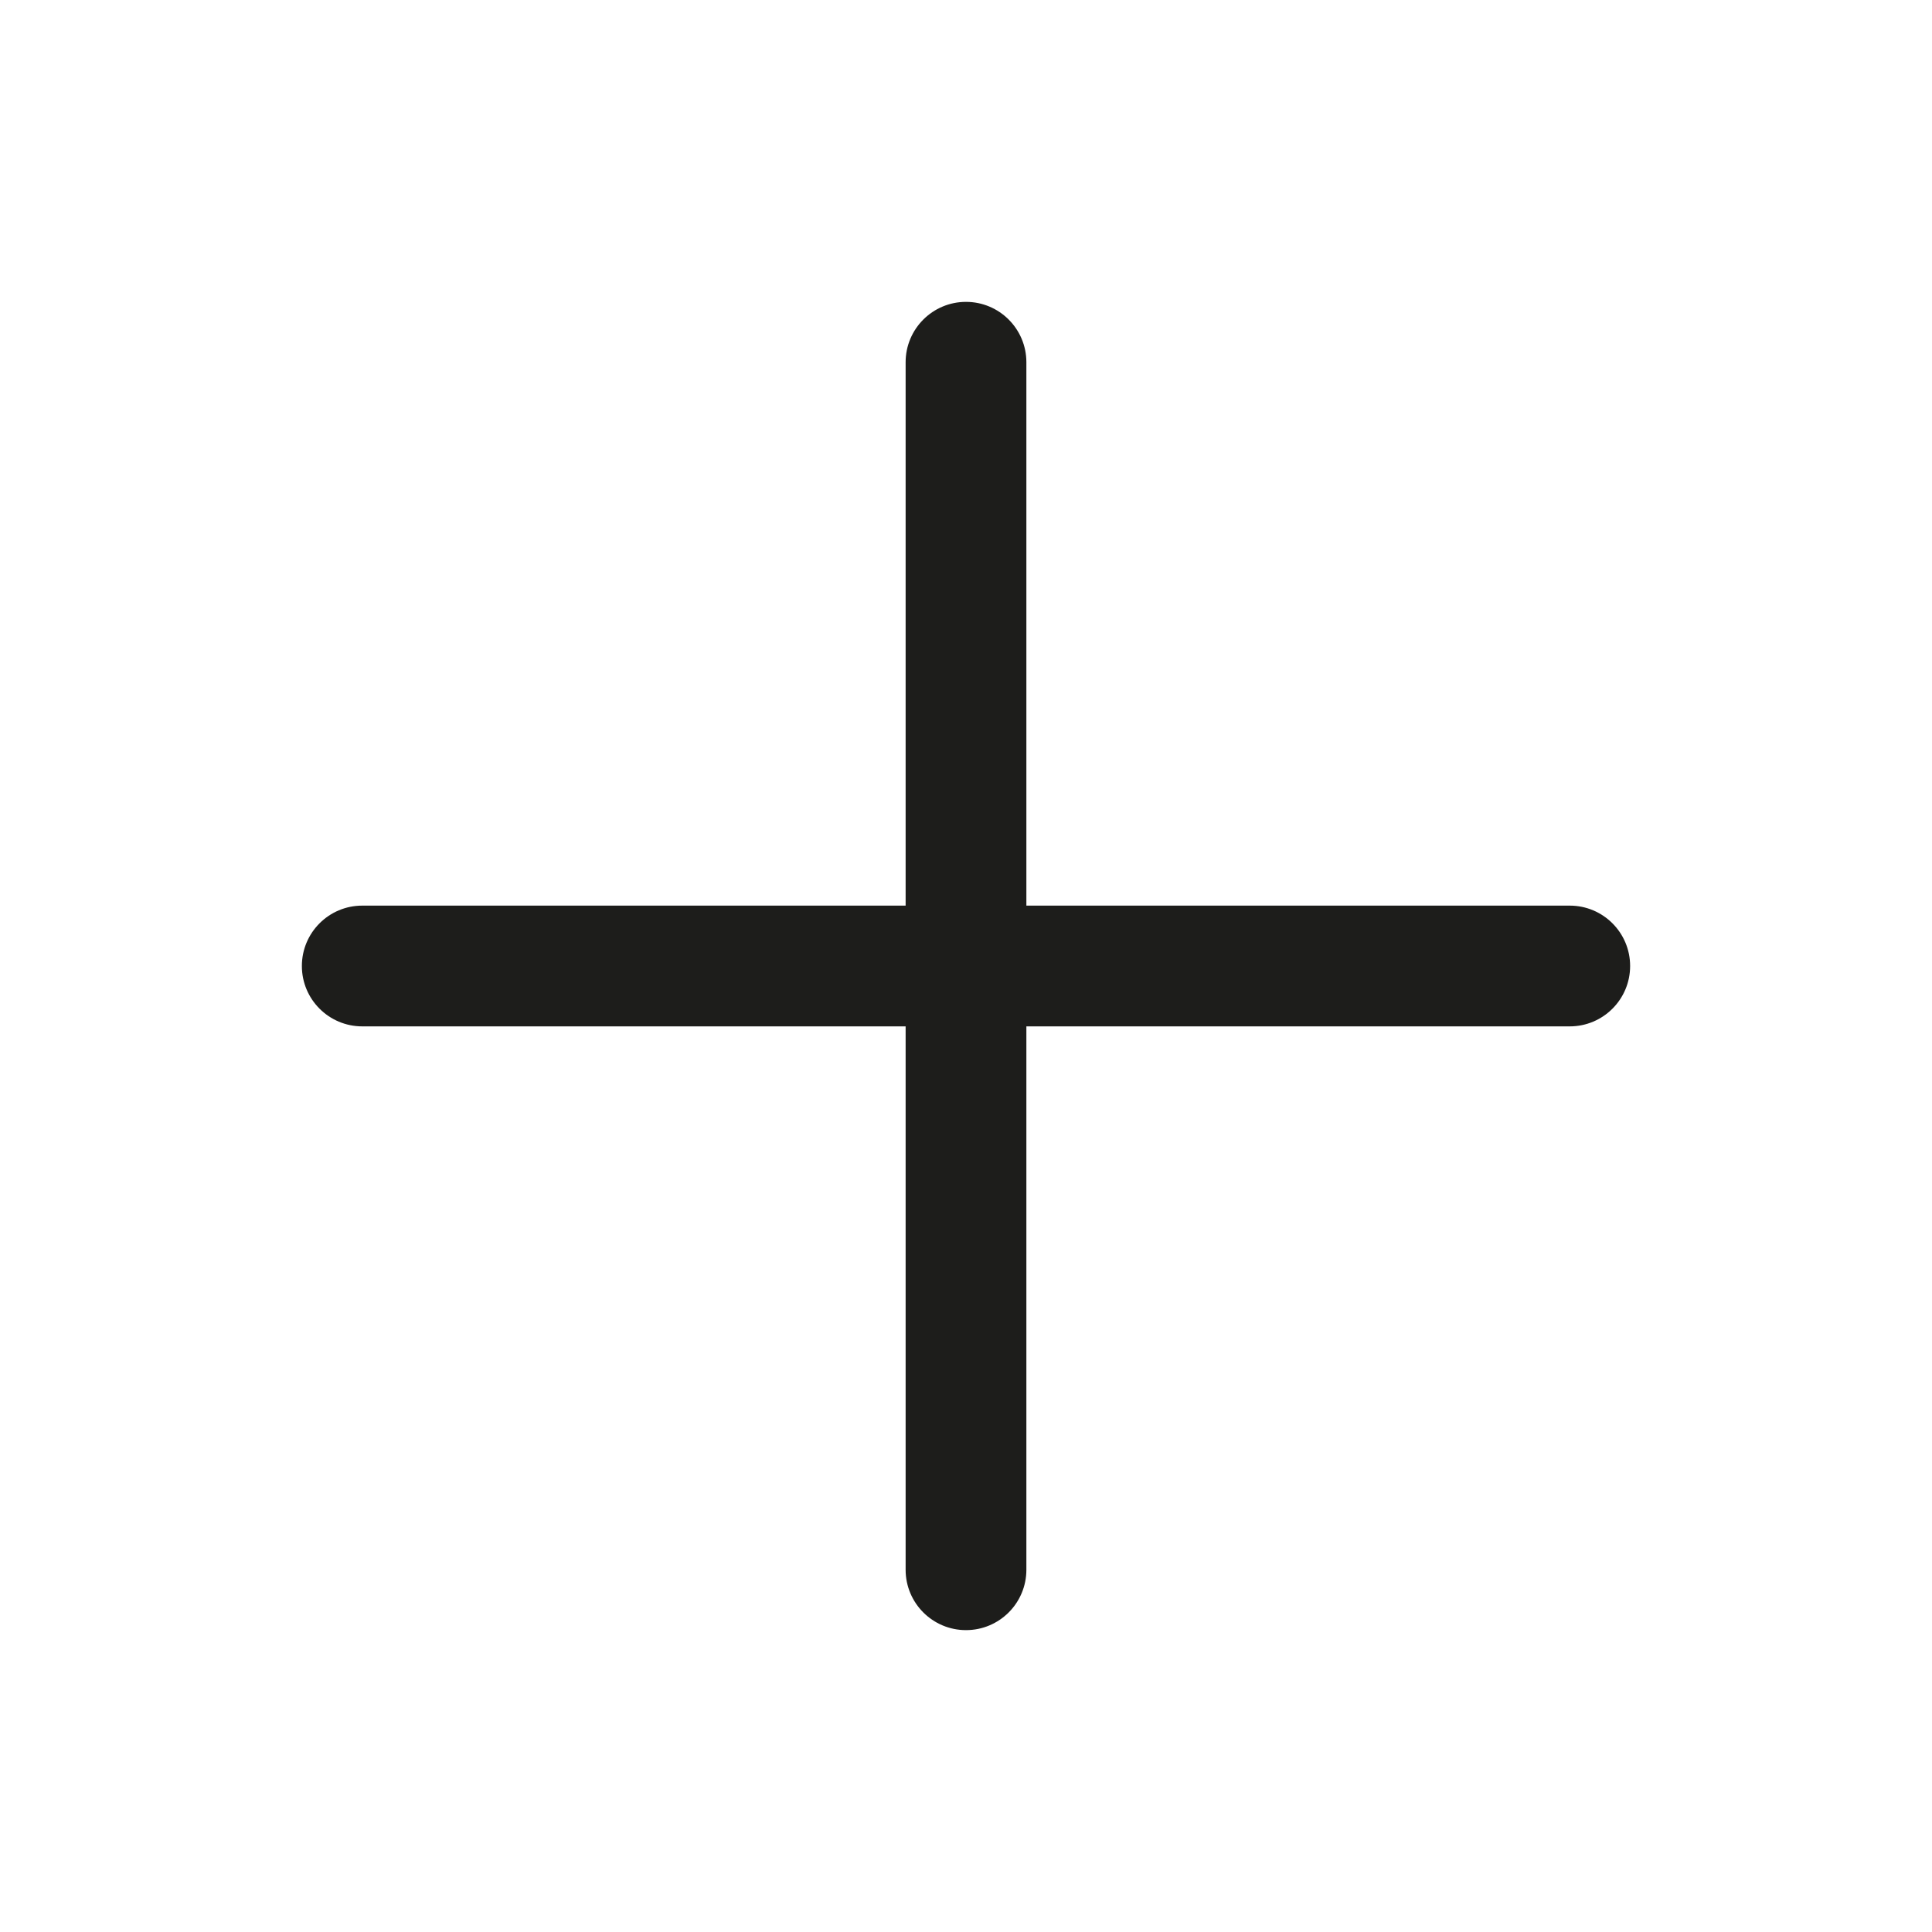
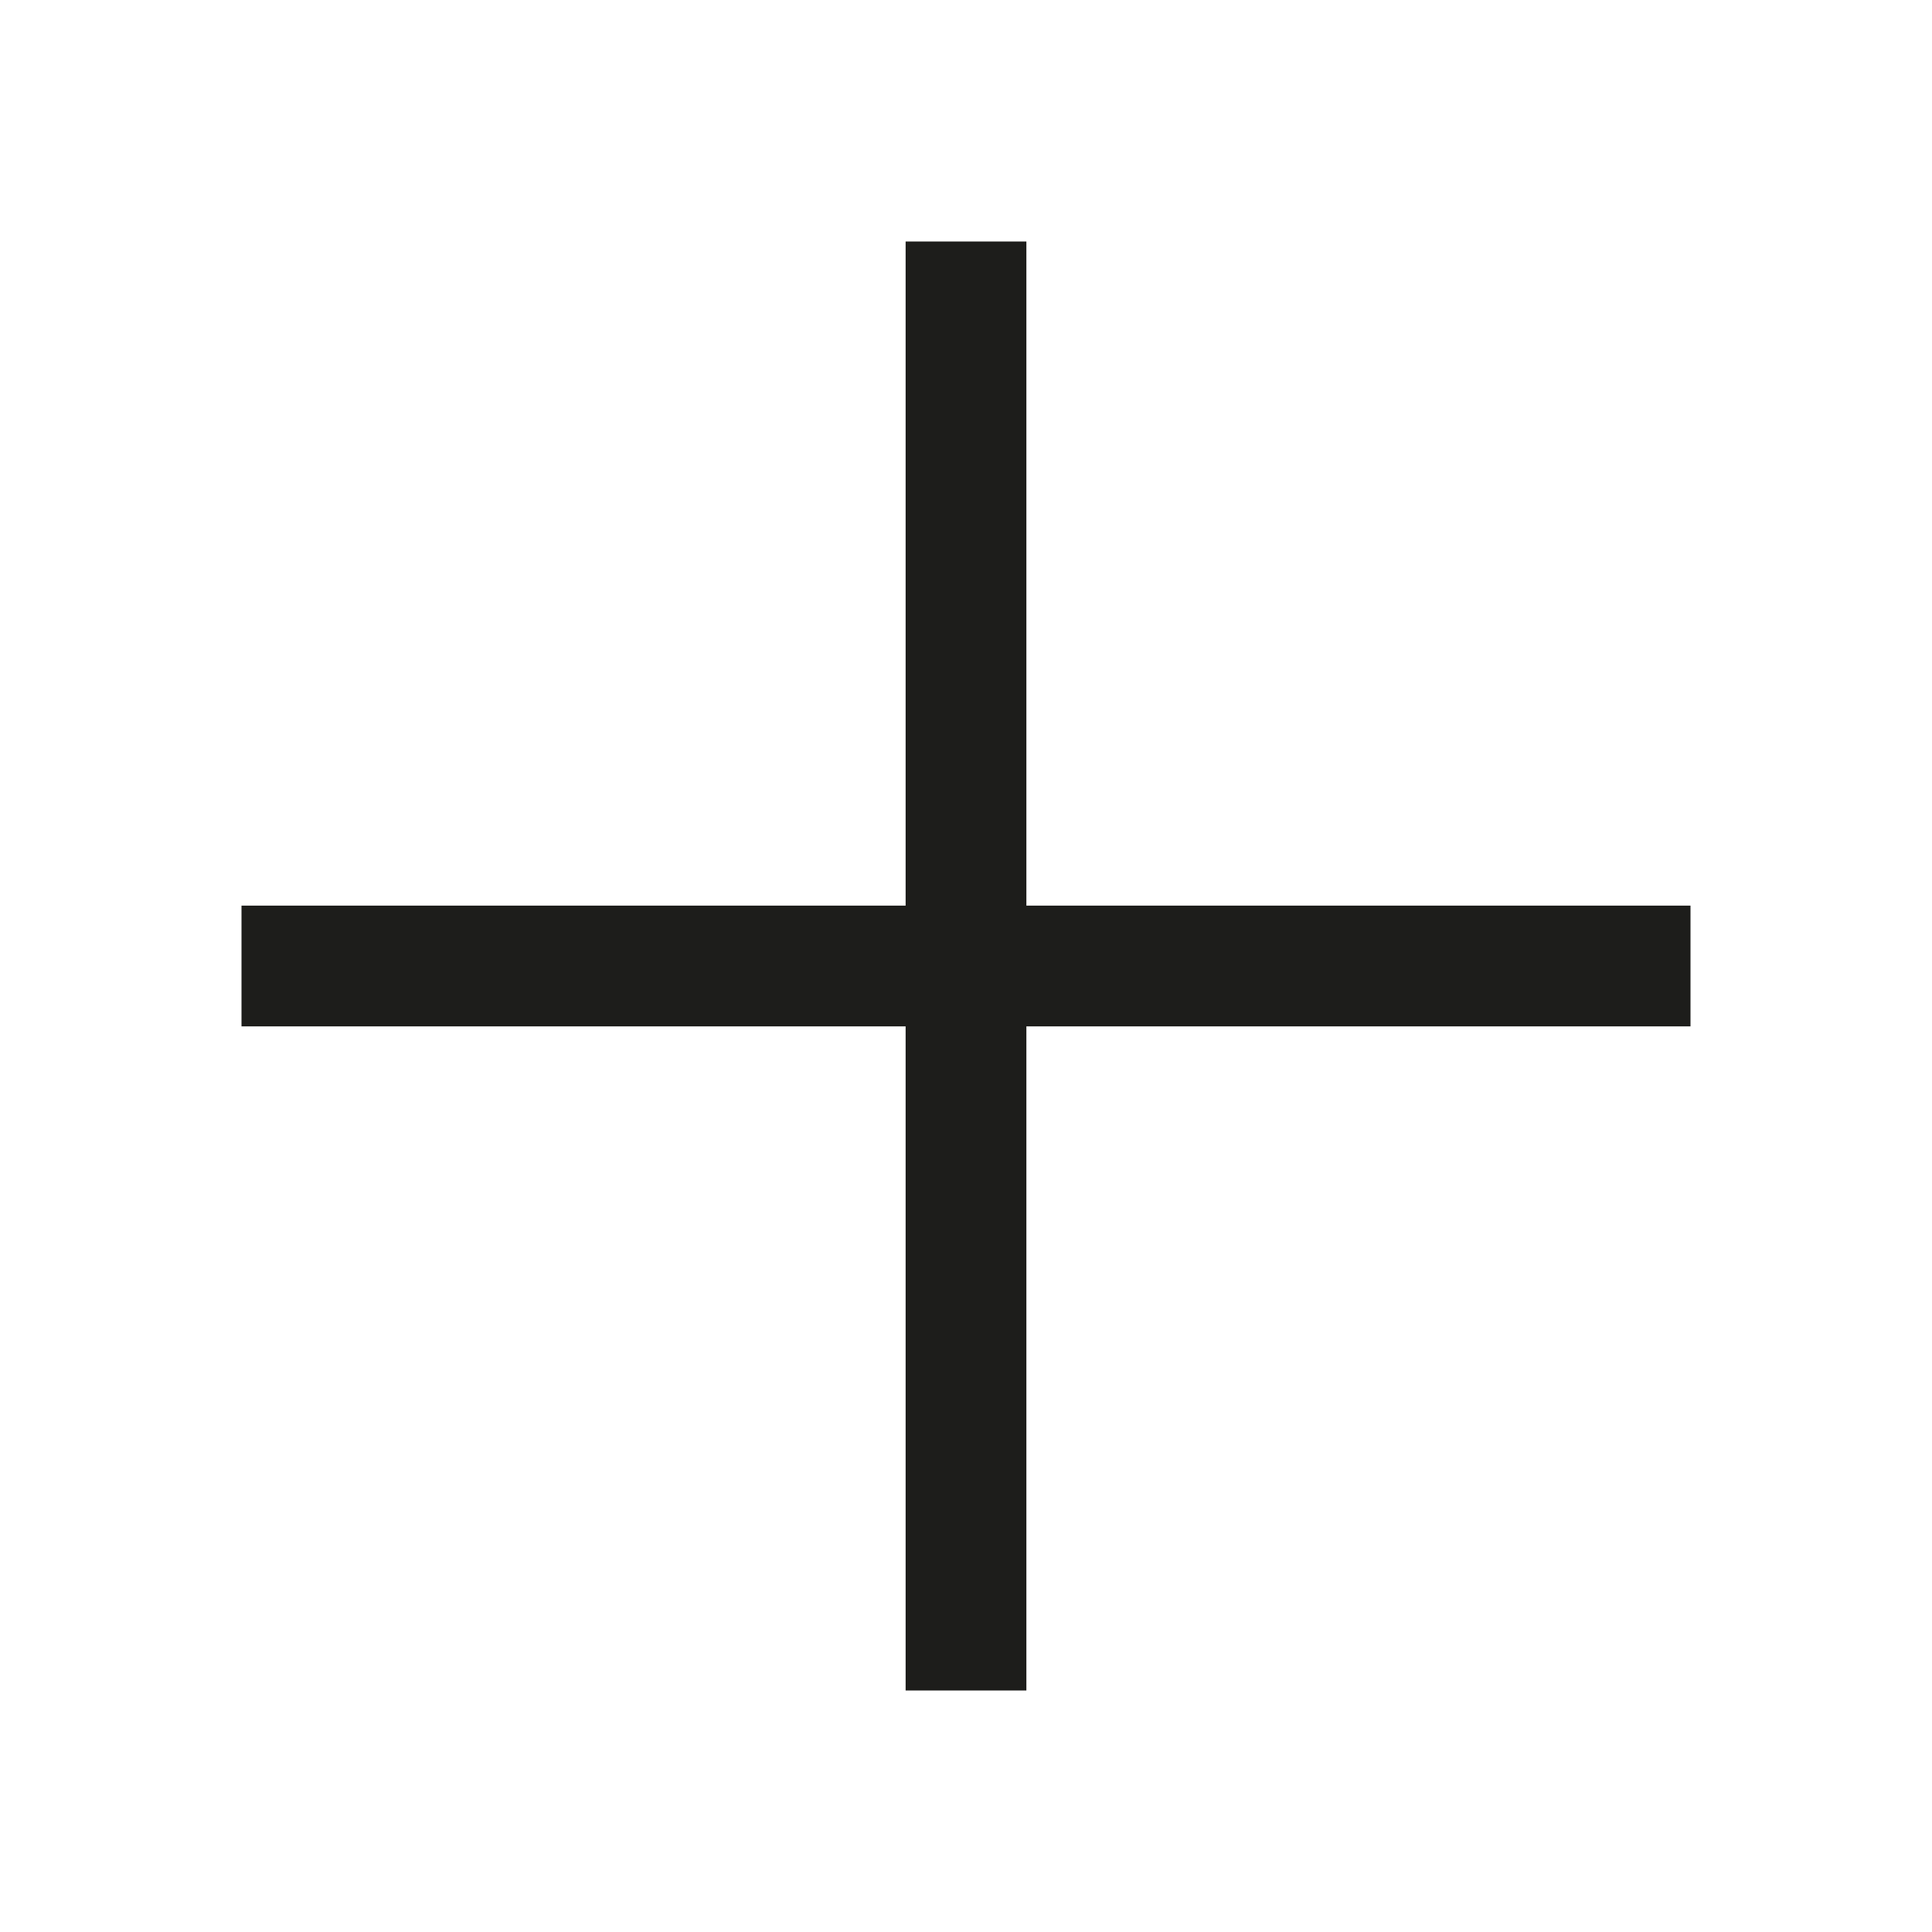
<svg xmlns="http://www.w3.org/2000/svg" viewBox="0 0 32 32">
  <defs>
    <style>.cls-1{fill:#1d1d1b;}</style>
  </defs>
  <g id="add">
-     <path class="cls-1" d="M16,27a1,1,0,0,1-1-1V6a1,1,0,0,1,2,0V26A1,1,0,0,1,16,27Z" />
-     <path class="cls-1" d="M26,17H6a1,1,0,0,1,0-2H26a1,1,0,0,1,0,2Z" />
+     <rect class="cls-1" x="15" y="4" width="2" height="24" />
+     <rect class="cls-1" x="4" y="15" width="24" height="2" />
  </g>
</svg>
